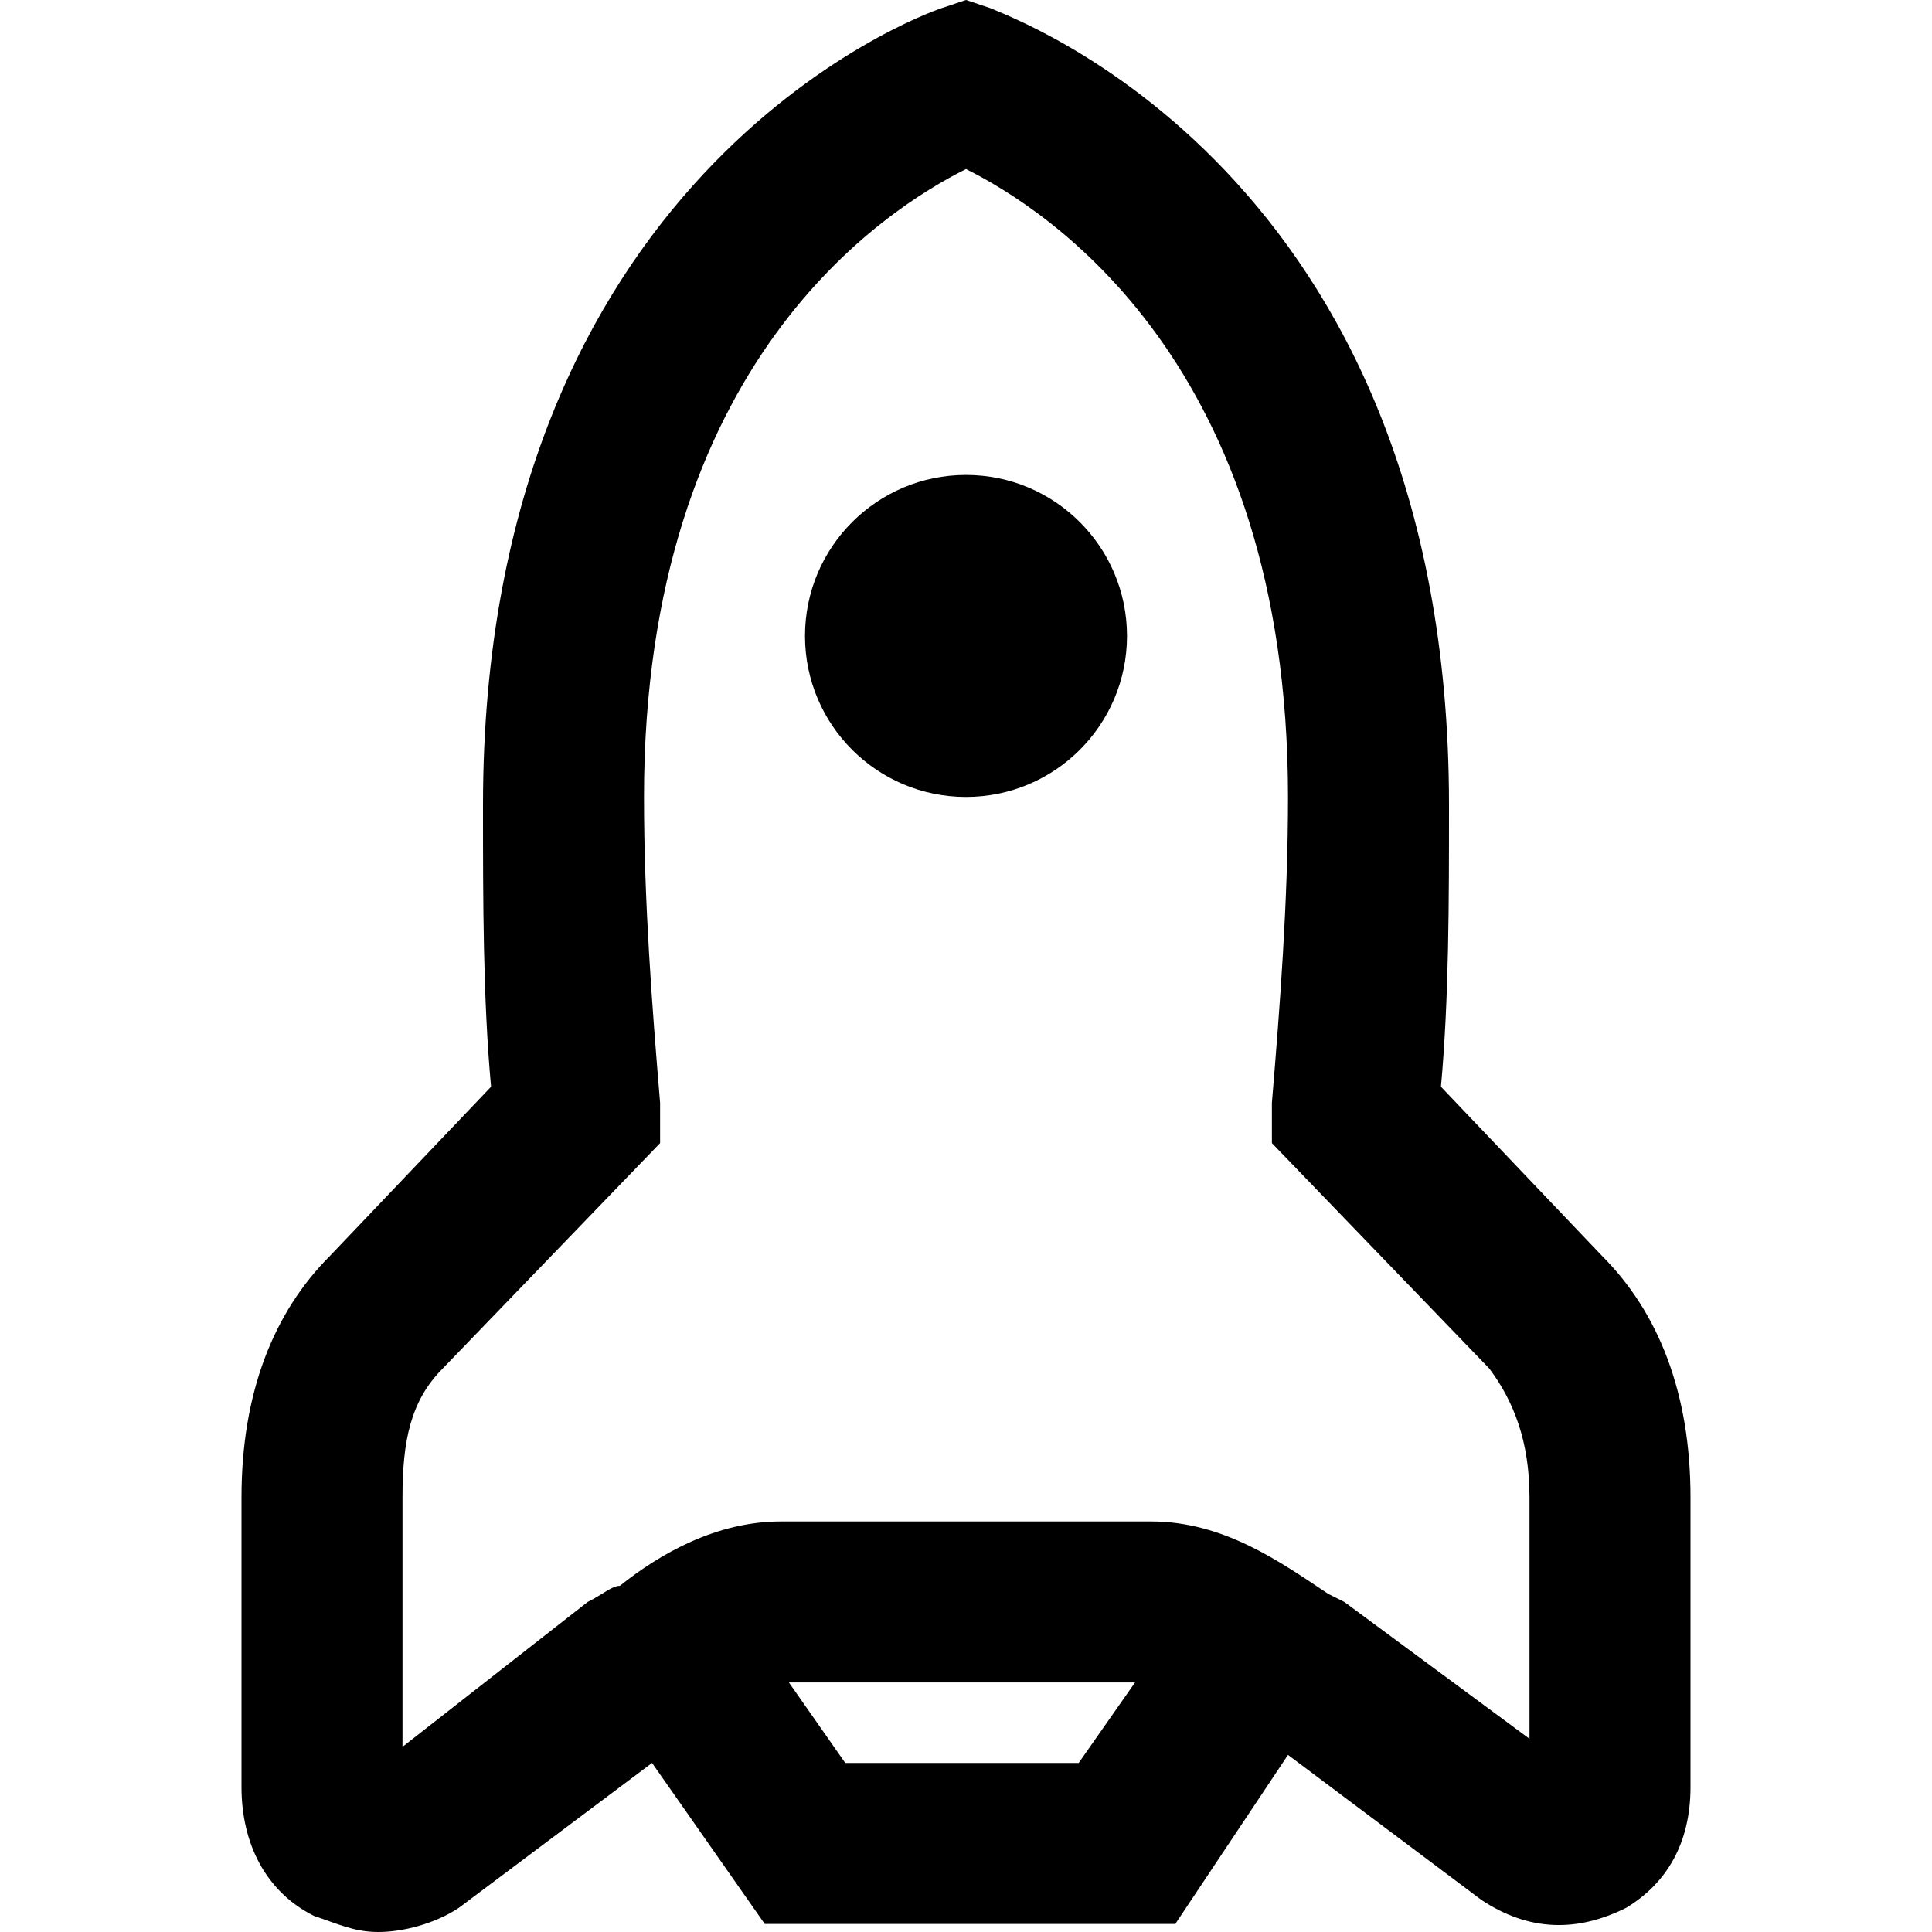
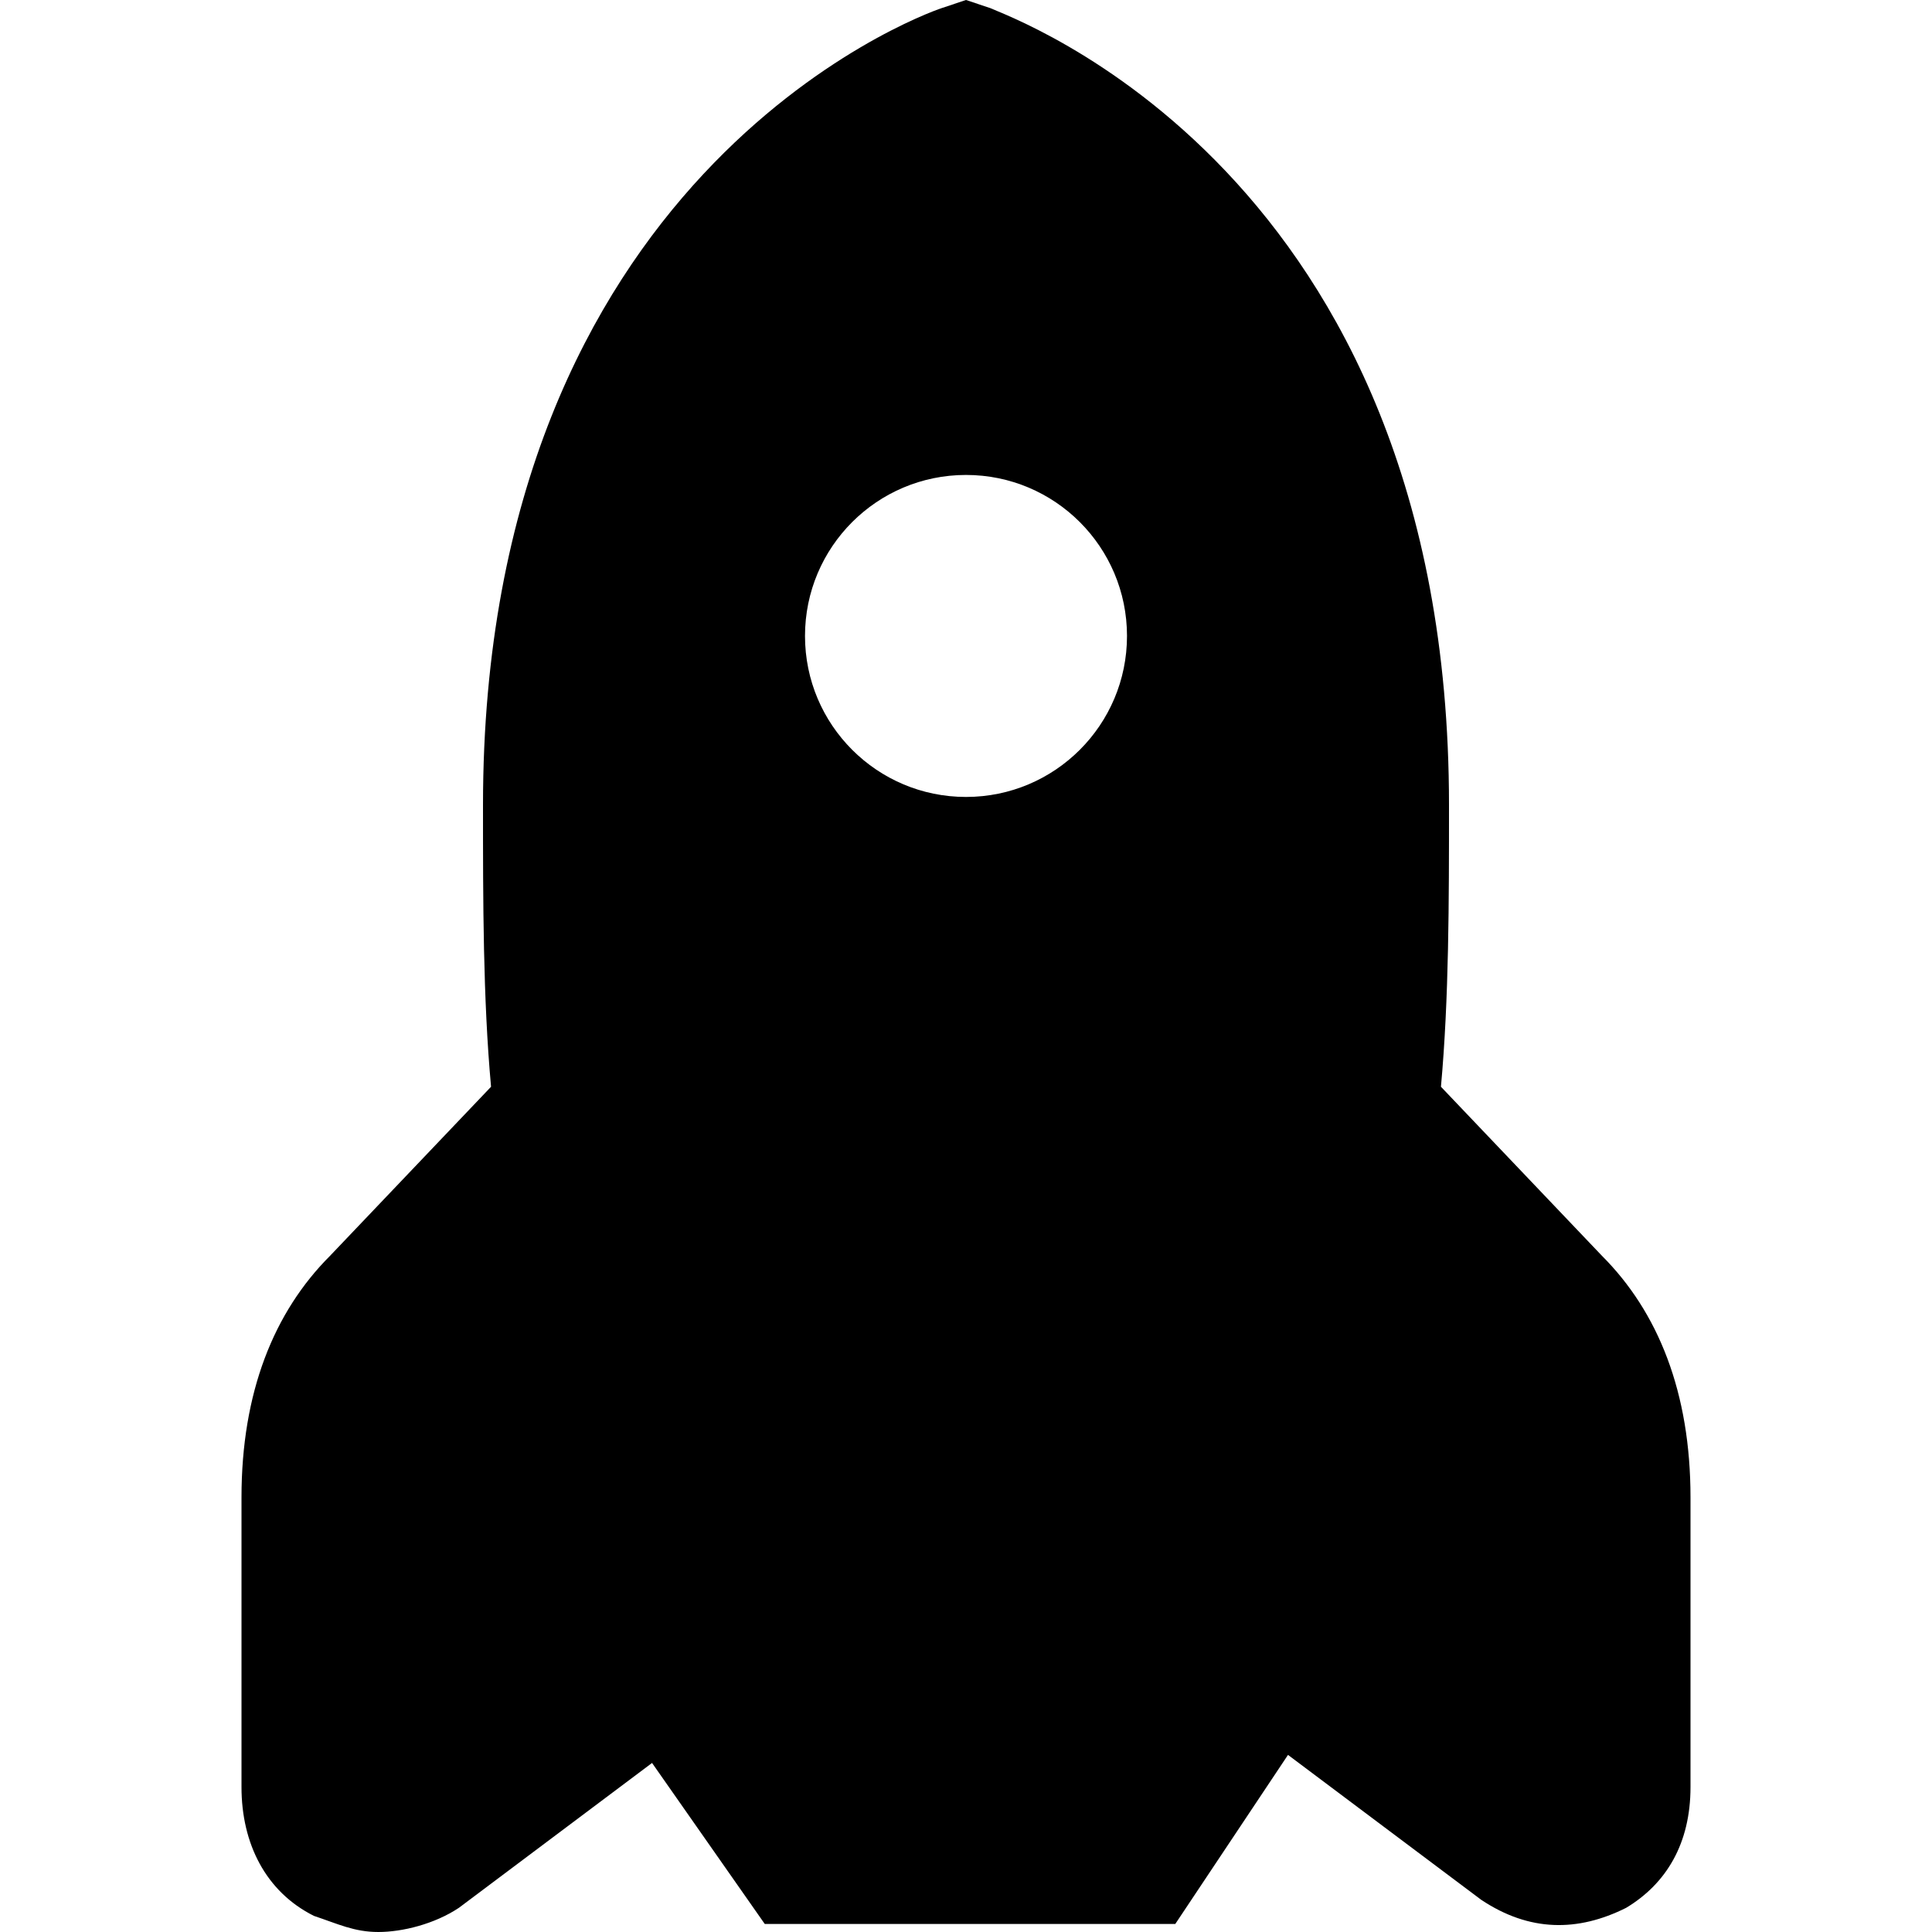
<svg xmlns="http://www.w3.org/2000/svg" width="24" height="24" viewBox="0 0 24 24" fill="none">
-   <circle cx="12" cy="7.9" r="2" fill="currentColor" />
-   <path d="M4.7 24c-.3 0-.5-.1-.8-.2-.6-.3-.9-.9-.9-1.6v-3.6c0-1.3.4-2.3 1.1-3l2-2.1C6 12.4 6 11.2 6 10 6 2.2 11.4.2 11.7.1L12 0l.3.1c.2.1 5.7 2 5.7 9.9 0 1.2 0 2.4-.1 3.5l2 2.1c.7.7 1.1 1.7 1.1 3v3.6c0 .7-.3 1.2-.8 1.5-.6.3-1.2.3-1.8-.1L16 21.8l-1.4 2.1H9.5l-1.4-2-2.4 1.8c-.3.2-.7.3-1 .3Zm5.8-2.1h2.9l.7-1H9.8l.7 1ZM12 2.1c-1 .5-4 2.4-4 7.8 0 1.3.1 2.6.2 3.8v.5L5.5 17c-.4.4-.5.9-.5 1.6v3.1l2.3-1.8c.2-.1.3-.2.4-.2.5-.4 1.2-.8 2-.8h4.6c.9 0 1.6.5 2.2.9l.2.1 2.3 1.7v-3c0-.7-.2-1.2-.5-1.6l-2.7-2.8v-.5c.1-1.2.2-2.5.2-3.8 0-5.4-3-7.3-4-7.8Z" fill="currentColor" />
+   <path fill-rule="evenodd" clip-rule="evenodd" d="M4.7 24c-.3 0-.5-.1-.8-.2-.6-.3-.9-.9-.9-1.6v-3.6c0-1.3.4-2.3 1.1-3l2-2.1C6 12.4 6 11.2 6 10 6 2.2 11.4.2 11.7.1L12 0l.3.1c.2.1 5.7 2 5.7 9.9 0 1.2 0 2.4-.1 3.5l2 2.1c.7.7 1.1 1.7 1.1 3v3.6c0 .7-.3 1.2-.8 1.5-.6.3-1.2.3-1.8-.1L16 21.8l-1.4 2.1H9.5l-1.4-2-2.4 1.8c-.3.2-.7.3-1 .3ZM14 7.9a2 2 0 1 1-4 0 2 2 0 0 1 4 0Z" fill="currentColor" />
</svg>
